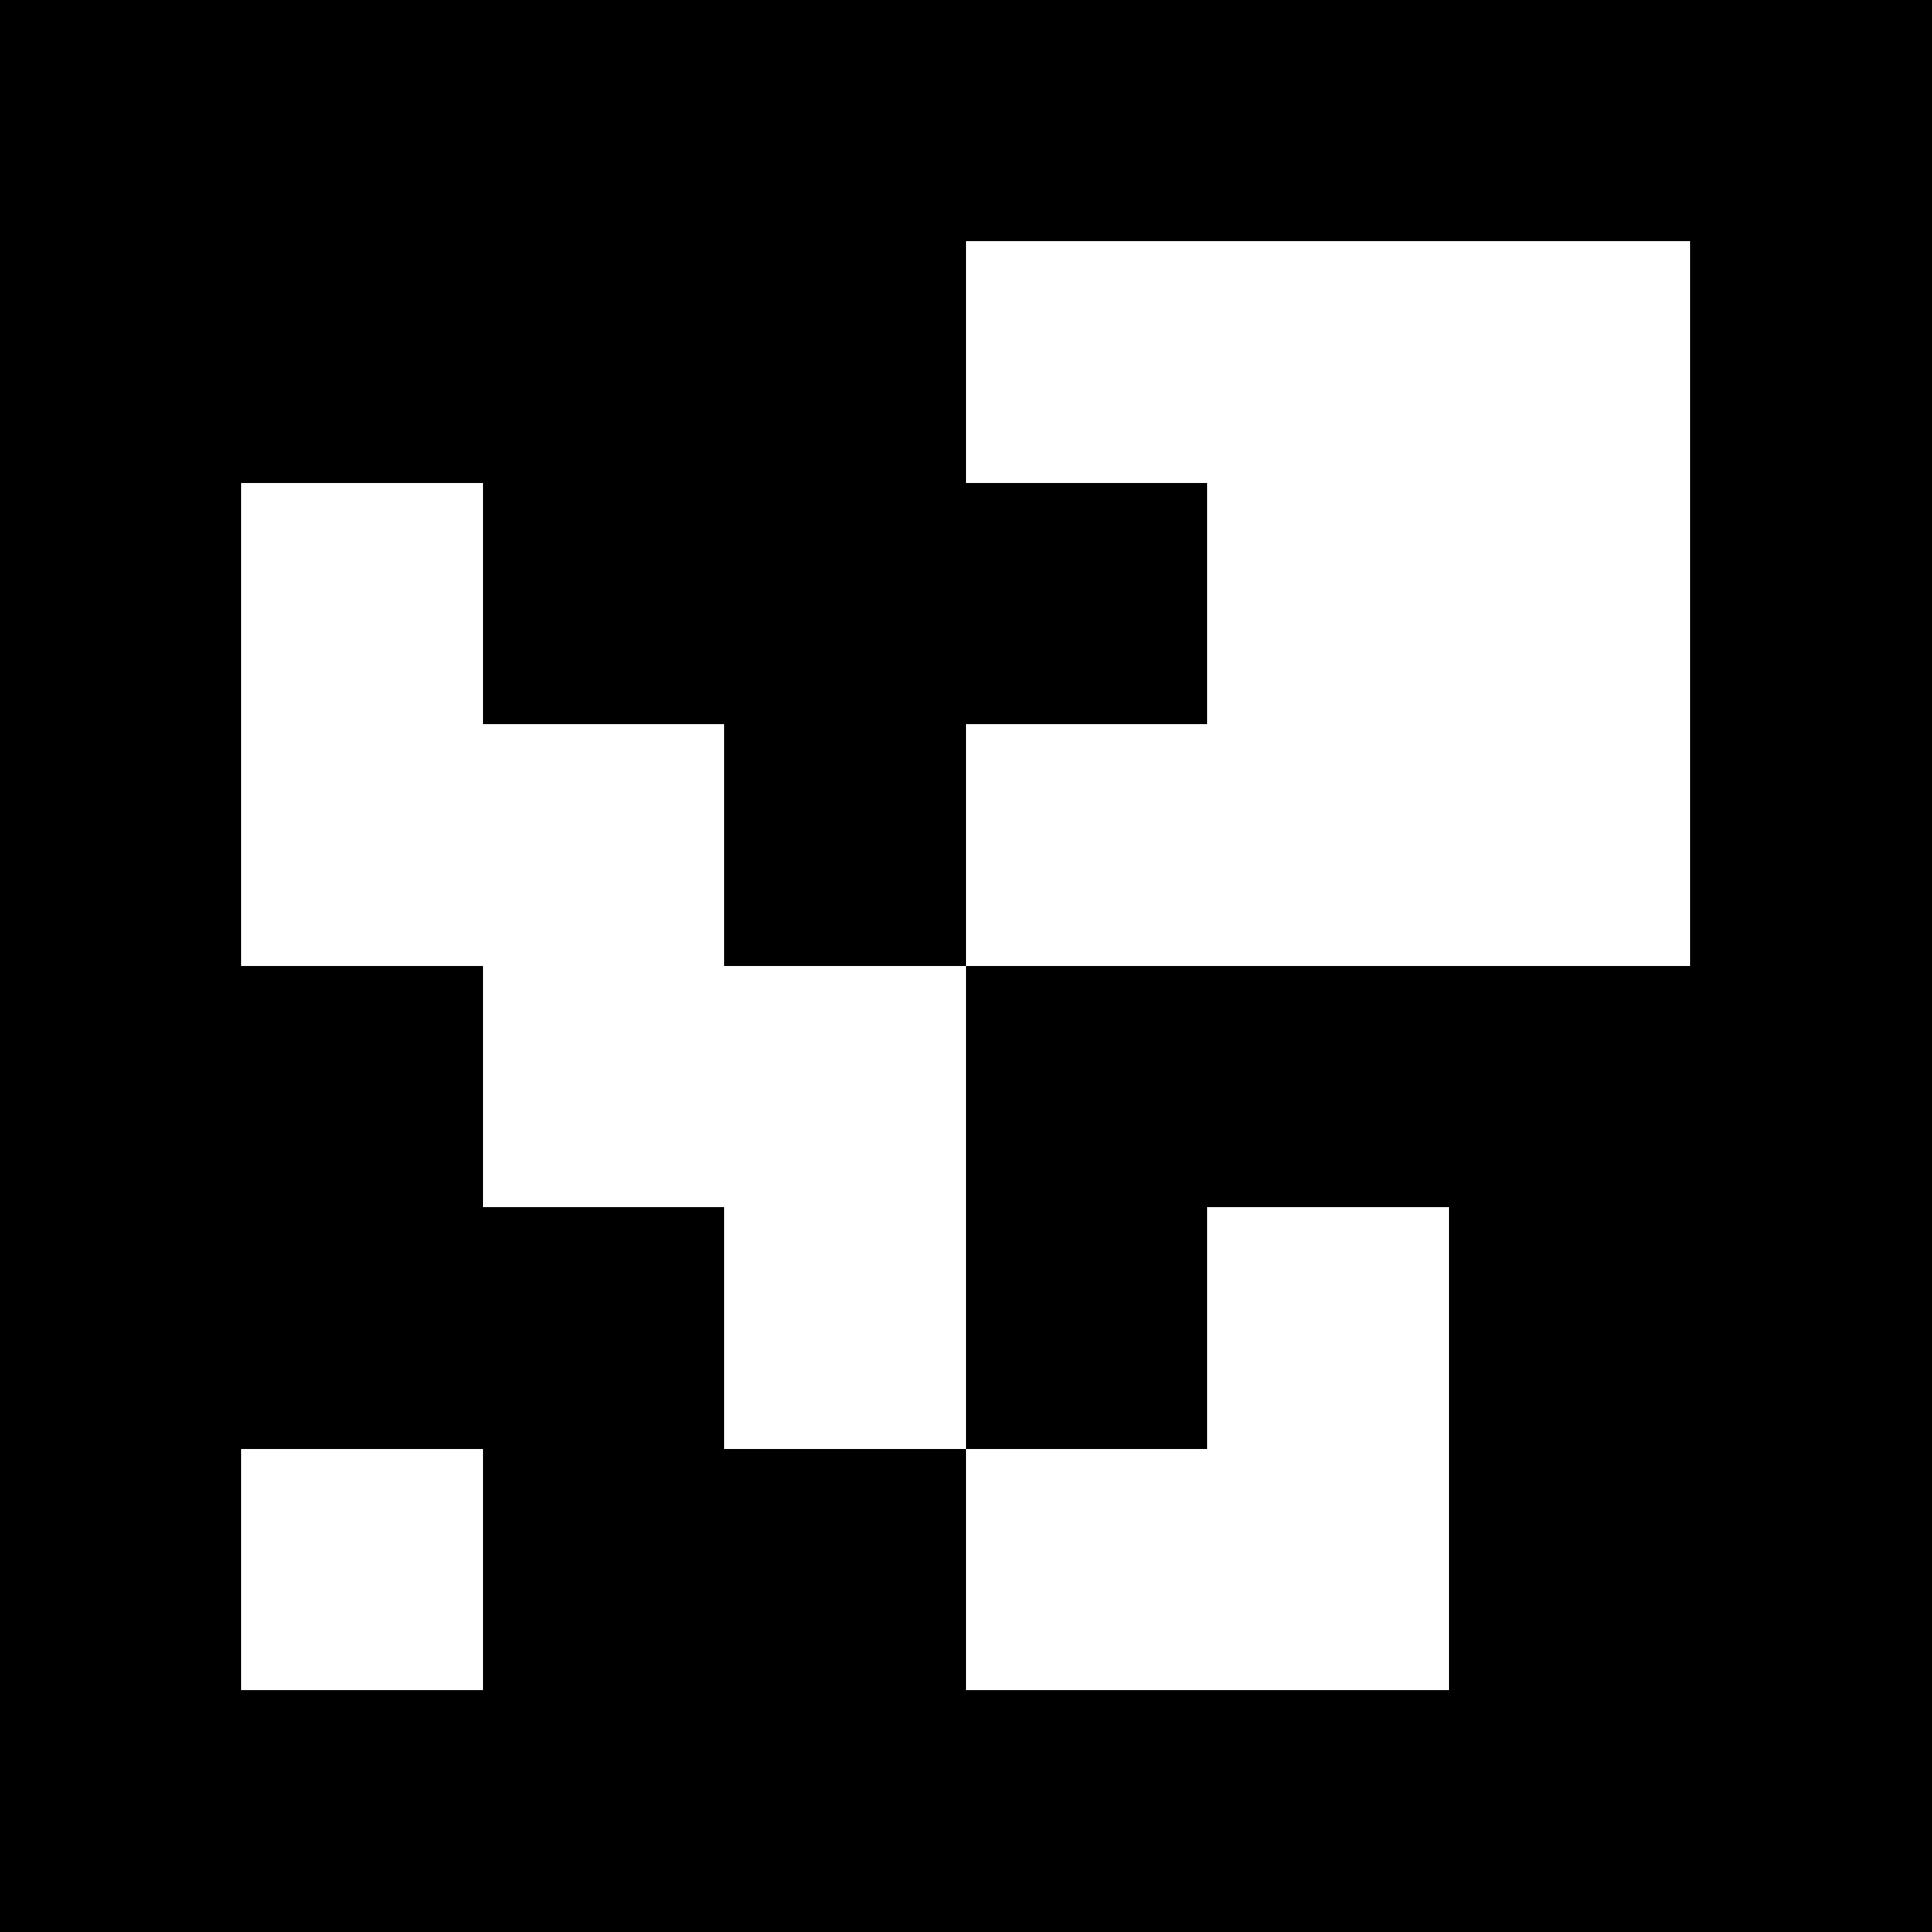
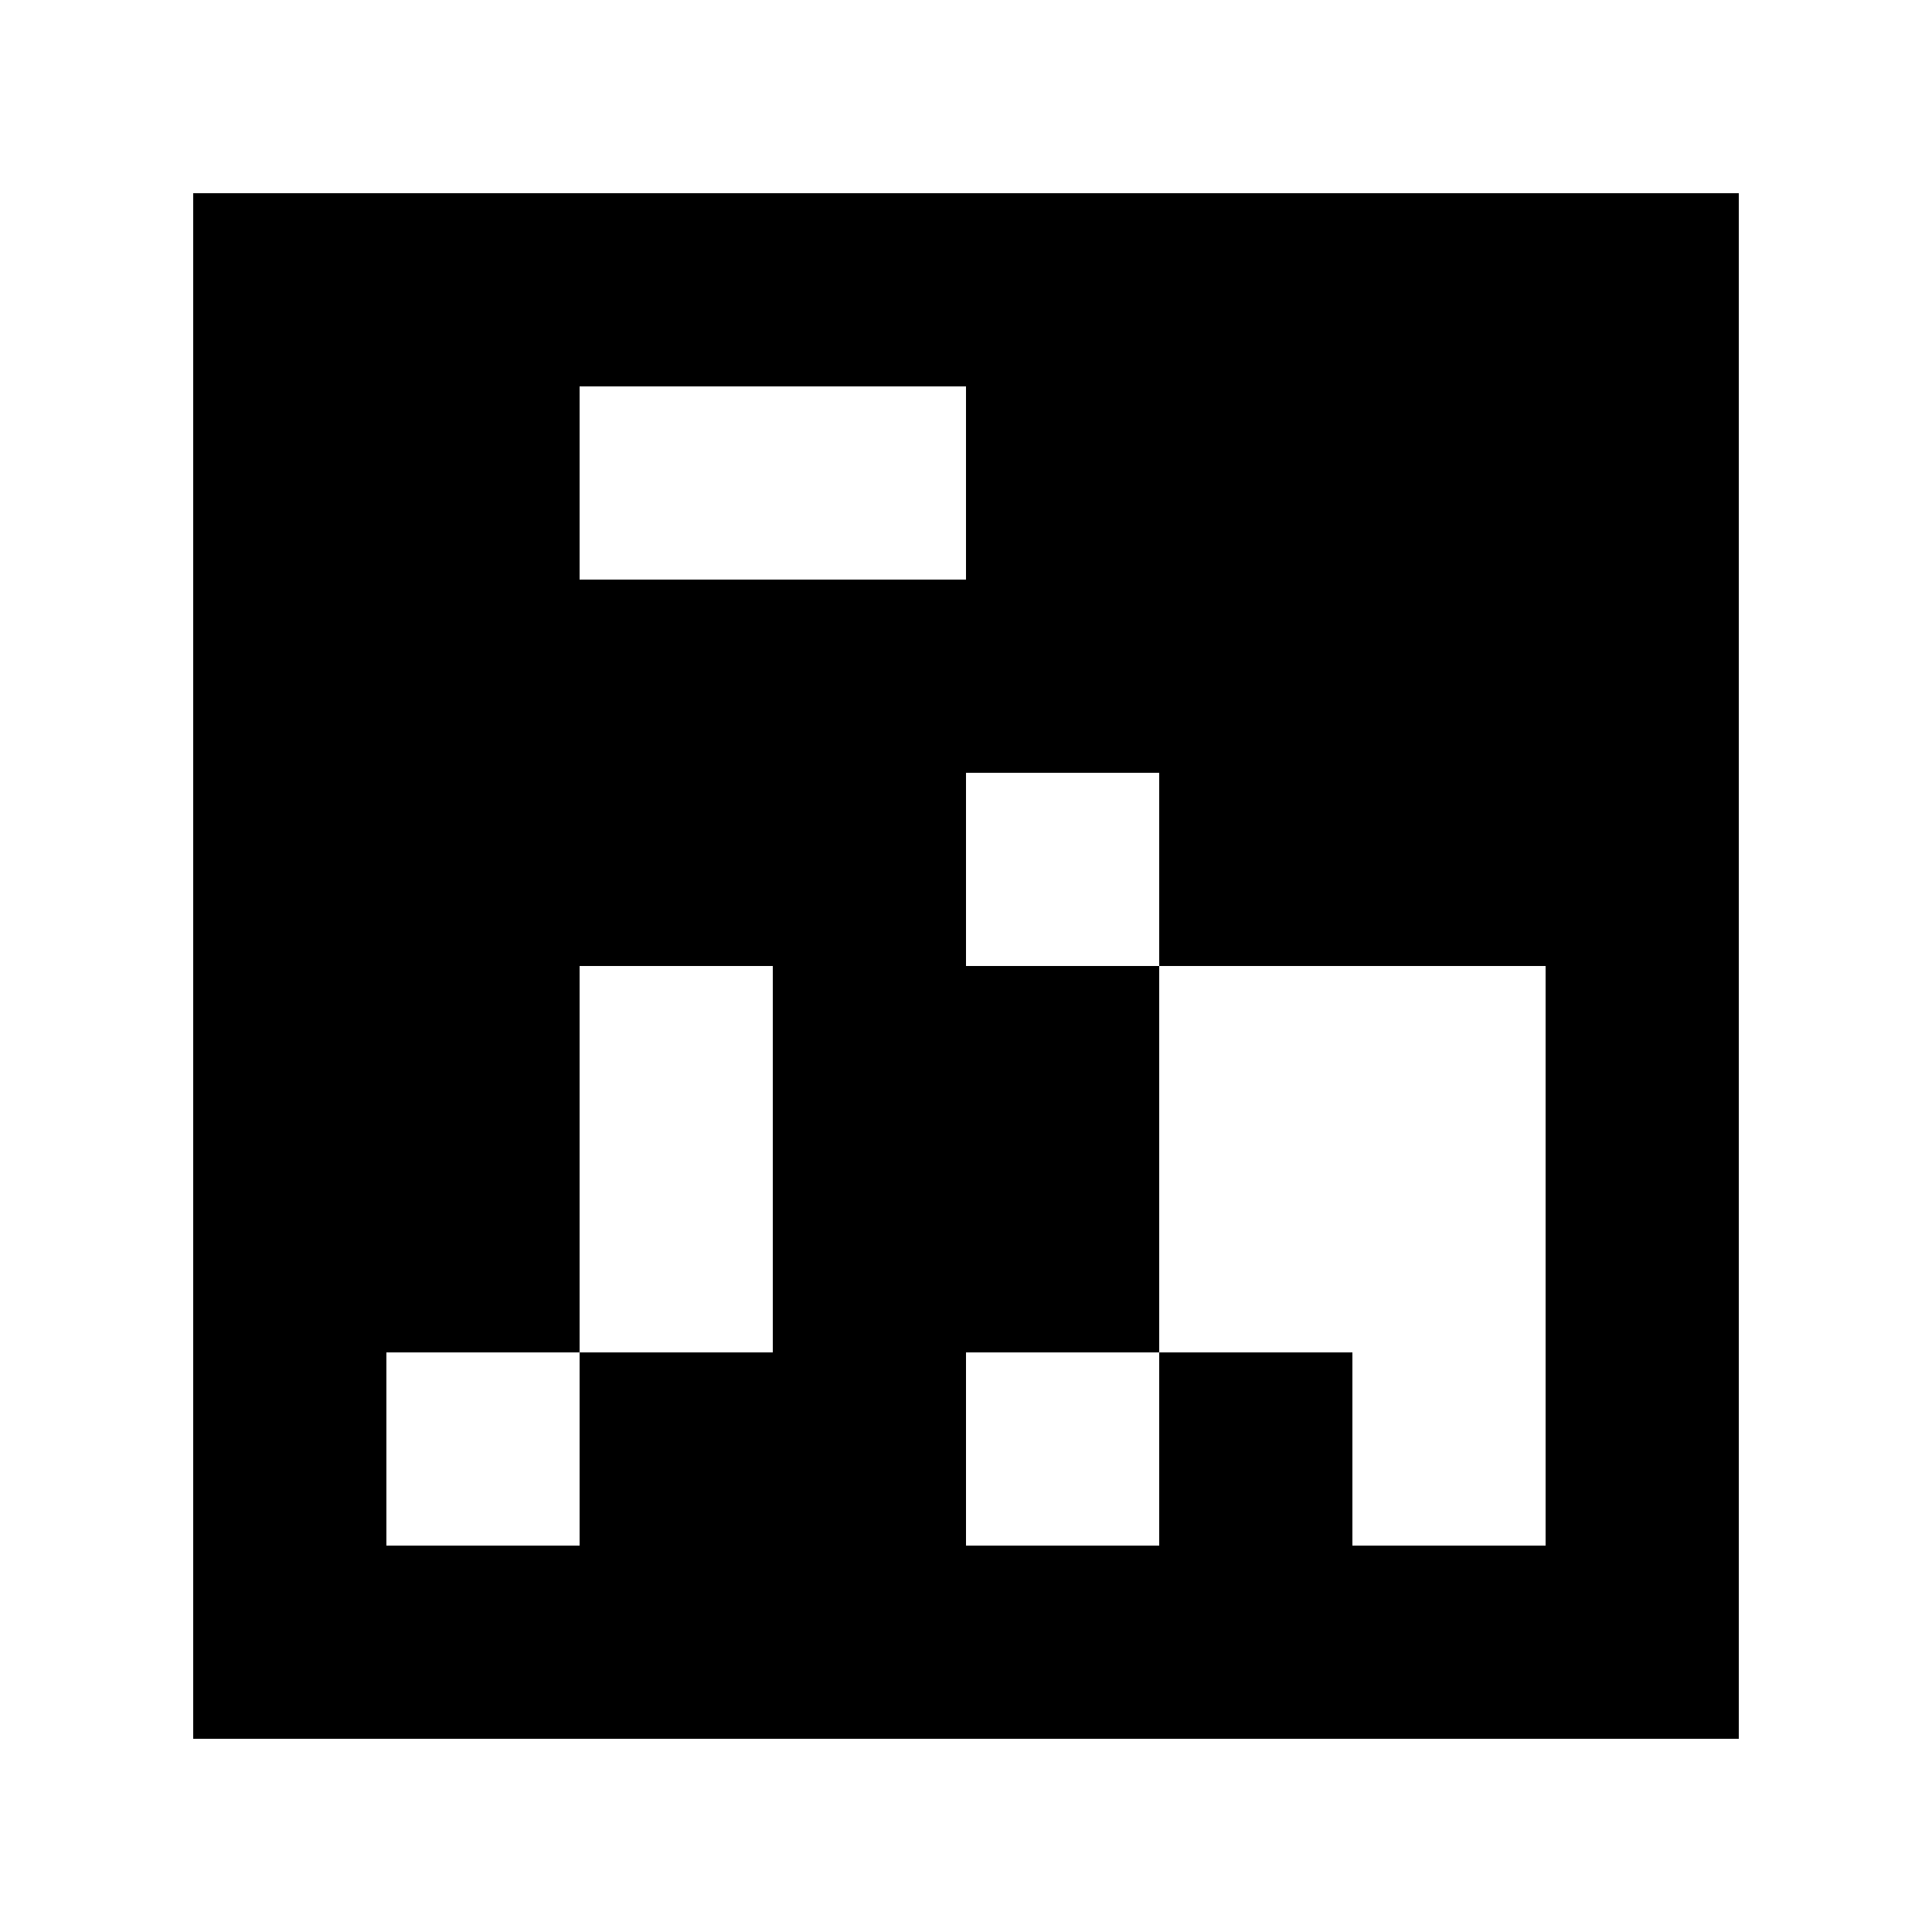
- <svg xmlns="http://www.w3.org/2000/svg" viewBox="0 0 8 8" shape-rendering="crispEdges" width="100mm" height="100mm">
-   <rect x="0" y="0" width="8" height="8" fill="black" />
-   <rect width="1.5" height="1" x="4" y="1" fill="white" />
-   <rect width="1.5" height="1" x="5" y="1" fill="white" />
-   <rect width="1" height="1.5" x="5" y="1" fill="white" />
-   <rect width="1" height="1" x="6" y="1" fill="white" />
-   <rect width="1" height="1.5" x="6" y="1" fill="white" />
-   <rect width="1" height="1" x="1" y="2" fill="white" />
-   <rect width="1" height="1.5" x="1" y="2" fill="white" />
-   <rect width="1.5" height="1" x="5" y="2" fill="white" />
-   <rect width="1" height="1.5" x="5" y="2" fill="white" />
-   <rect width="1" height="1" x="6" y="2" fill="white" />
-   <rect width="1" height="1.5" x="6" y="2" fill="white" />
-   <rect width="1.5" height="1" x="1" y="3" fill="white" />
-   <rect width="1" height="1" x="2" y="3" fill="white" />
-   <rect width="1" height="1.5" x="2" y="3" fill="white" />
-   <rect width="1.5" height="1" x="4" y="3" fill="white" />
-   <rect width="1.5" height="1" x="5" y="3" fill="white" />
-   <rect width="1" height="1" x="6" y="3" fill="white" />
-   <rect width="1.5" height="1" x="2" y="4" fill="white" />
-   <rect width="1" height="1" x="3" y="4" fill="white" />
-   <rect width="1" height="1.5" x="3" y="4" fill="white" />
-   <rect width="1" height="1" x="3" y="5" fill="white" />
-   <rect width="1" height="1" x="5" y="5" fill="white" />
-   <rect width="1" height="1.5" x="5" y="5" fill="white" />
-   <rect width="1" height="1" x="1" y="6" fill="white" />
-   <rect width="1.5" height="1" x="4" y="6" fill="white" />
-   <rect width="1" height="1" x="5" y="6" fill="white" />
+ <svg xmlns="http://www.w3.org/2000/svg" viewBox="0 0 10 10">
+   <rect x="0" y="0" width="10" height="10" fill="white" />
+   <rect x="1" y="1" width="8" height="8" fill="black" />
+   <rect x="3" y="2" width="1" height="1" fill="white" />
+   <rect x="4" y="2" width="1" height="1" fill="white" />
+   <rect x="5" y="4" width="1" height="1" fill="white" />
+   <rect x="3" y="5" width="1" height="1" fill="white" />
+   <rect x="6" y="5" width="1" height="1" fill="white" />
+   <rect x="7" y="5" width="1" height="1" fill="white" />
+   <rect x="3" y="6" width="1" height="1" fill="white" />
+   <rect x="6" y="6" width="1" height="1" fill="white" />
+   <rect x="7" y="6" width="1" height="1" fill="white" />
+   <rect x="2" y="7" width="1" height="1" fill="white" />
+   <rect x="5" y="7" width="1" height="1" fill="white" />
+   <rect x="7" y="7" width="1" height="1" fill="white" />
</svg>
